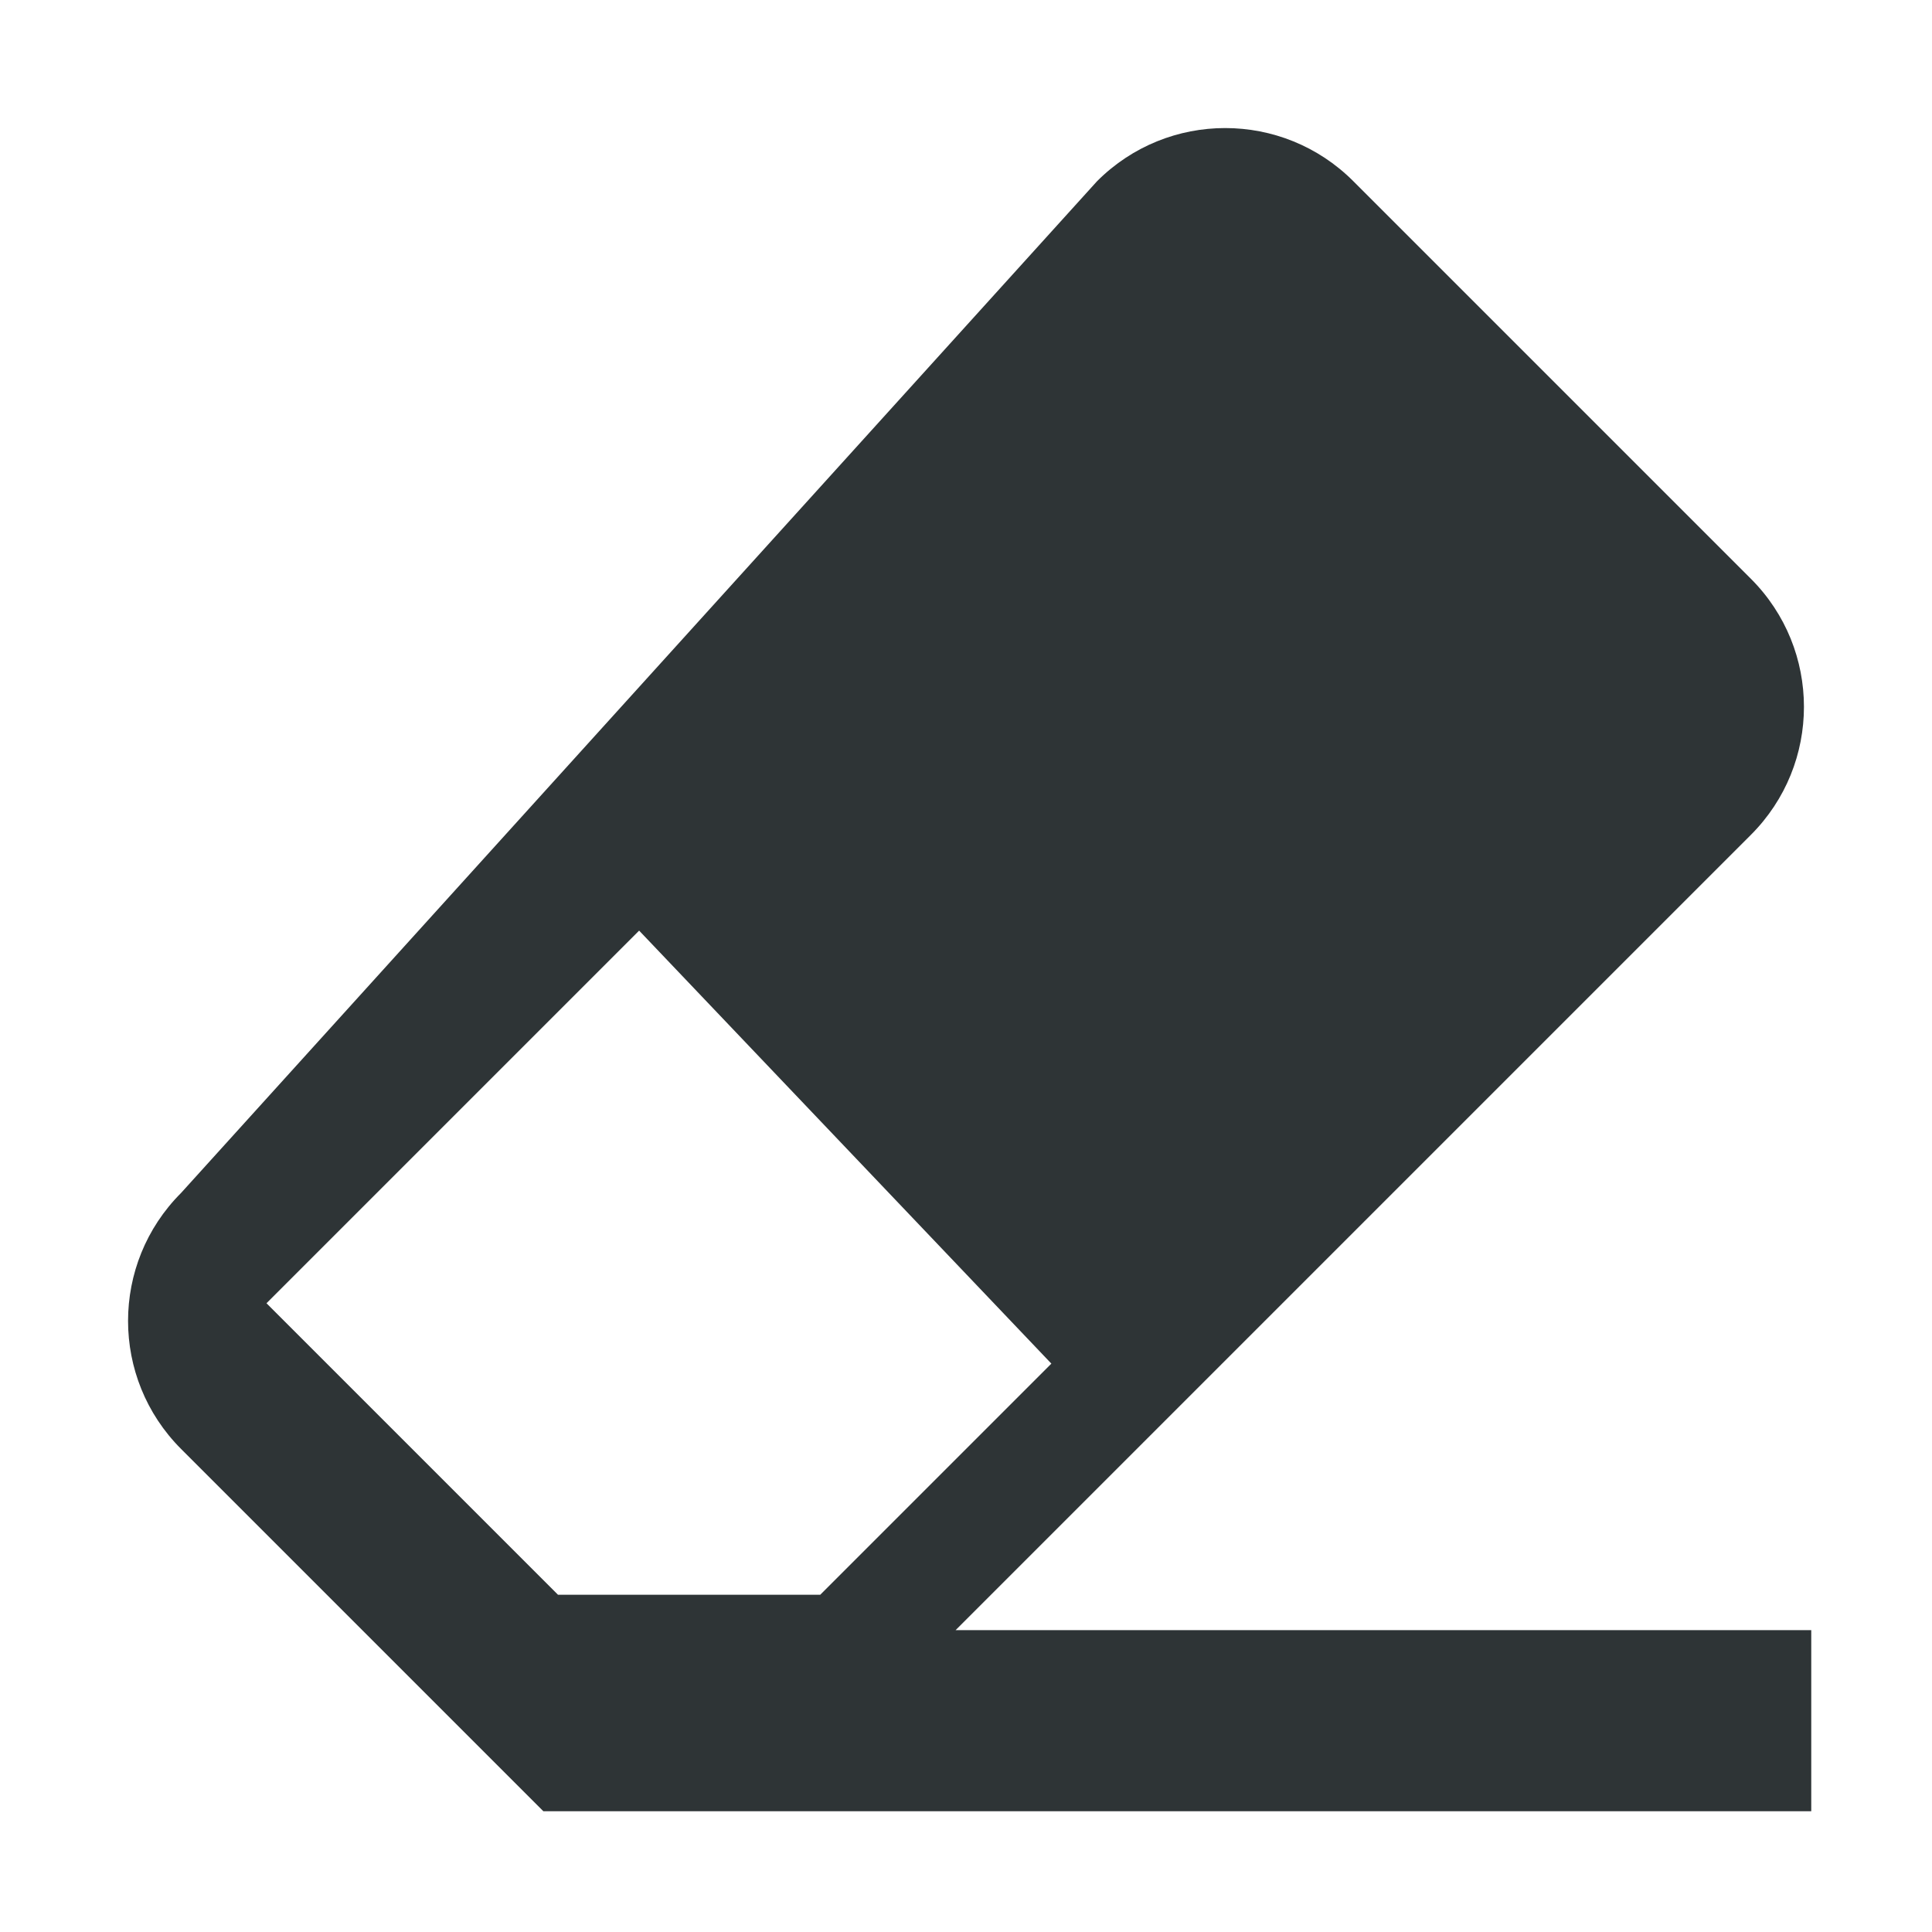
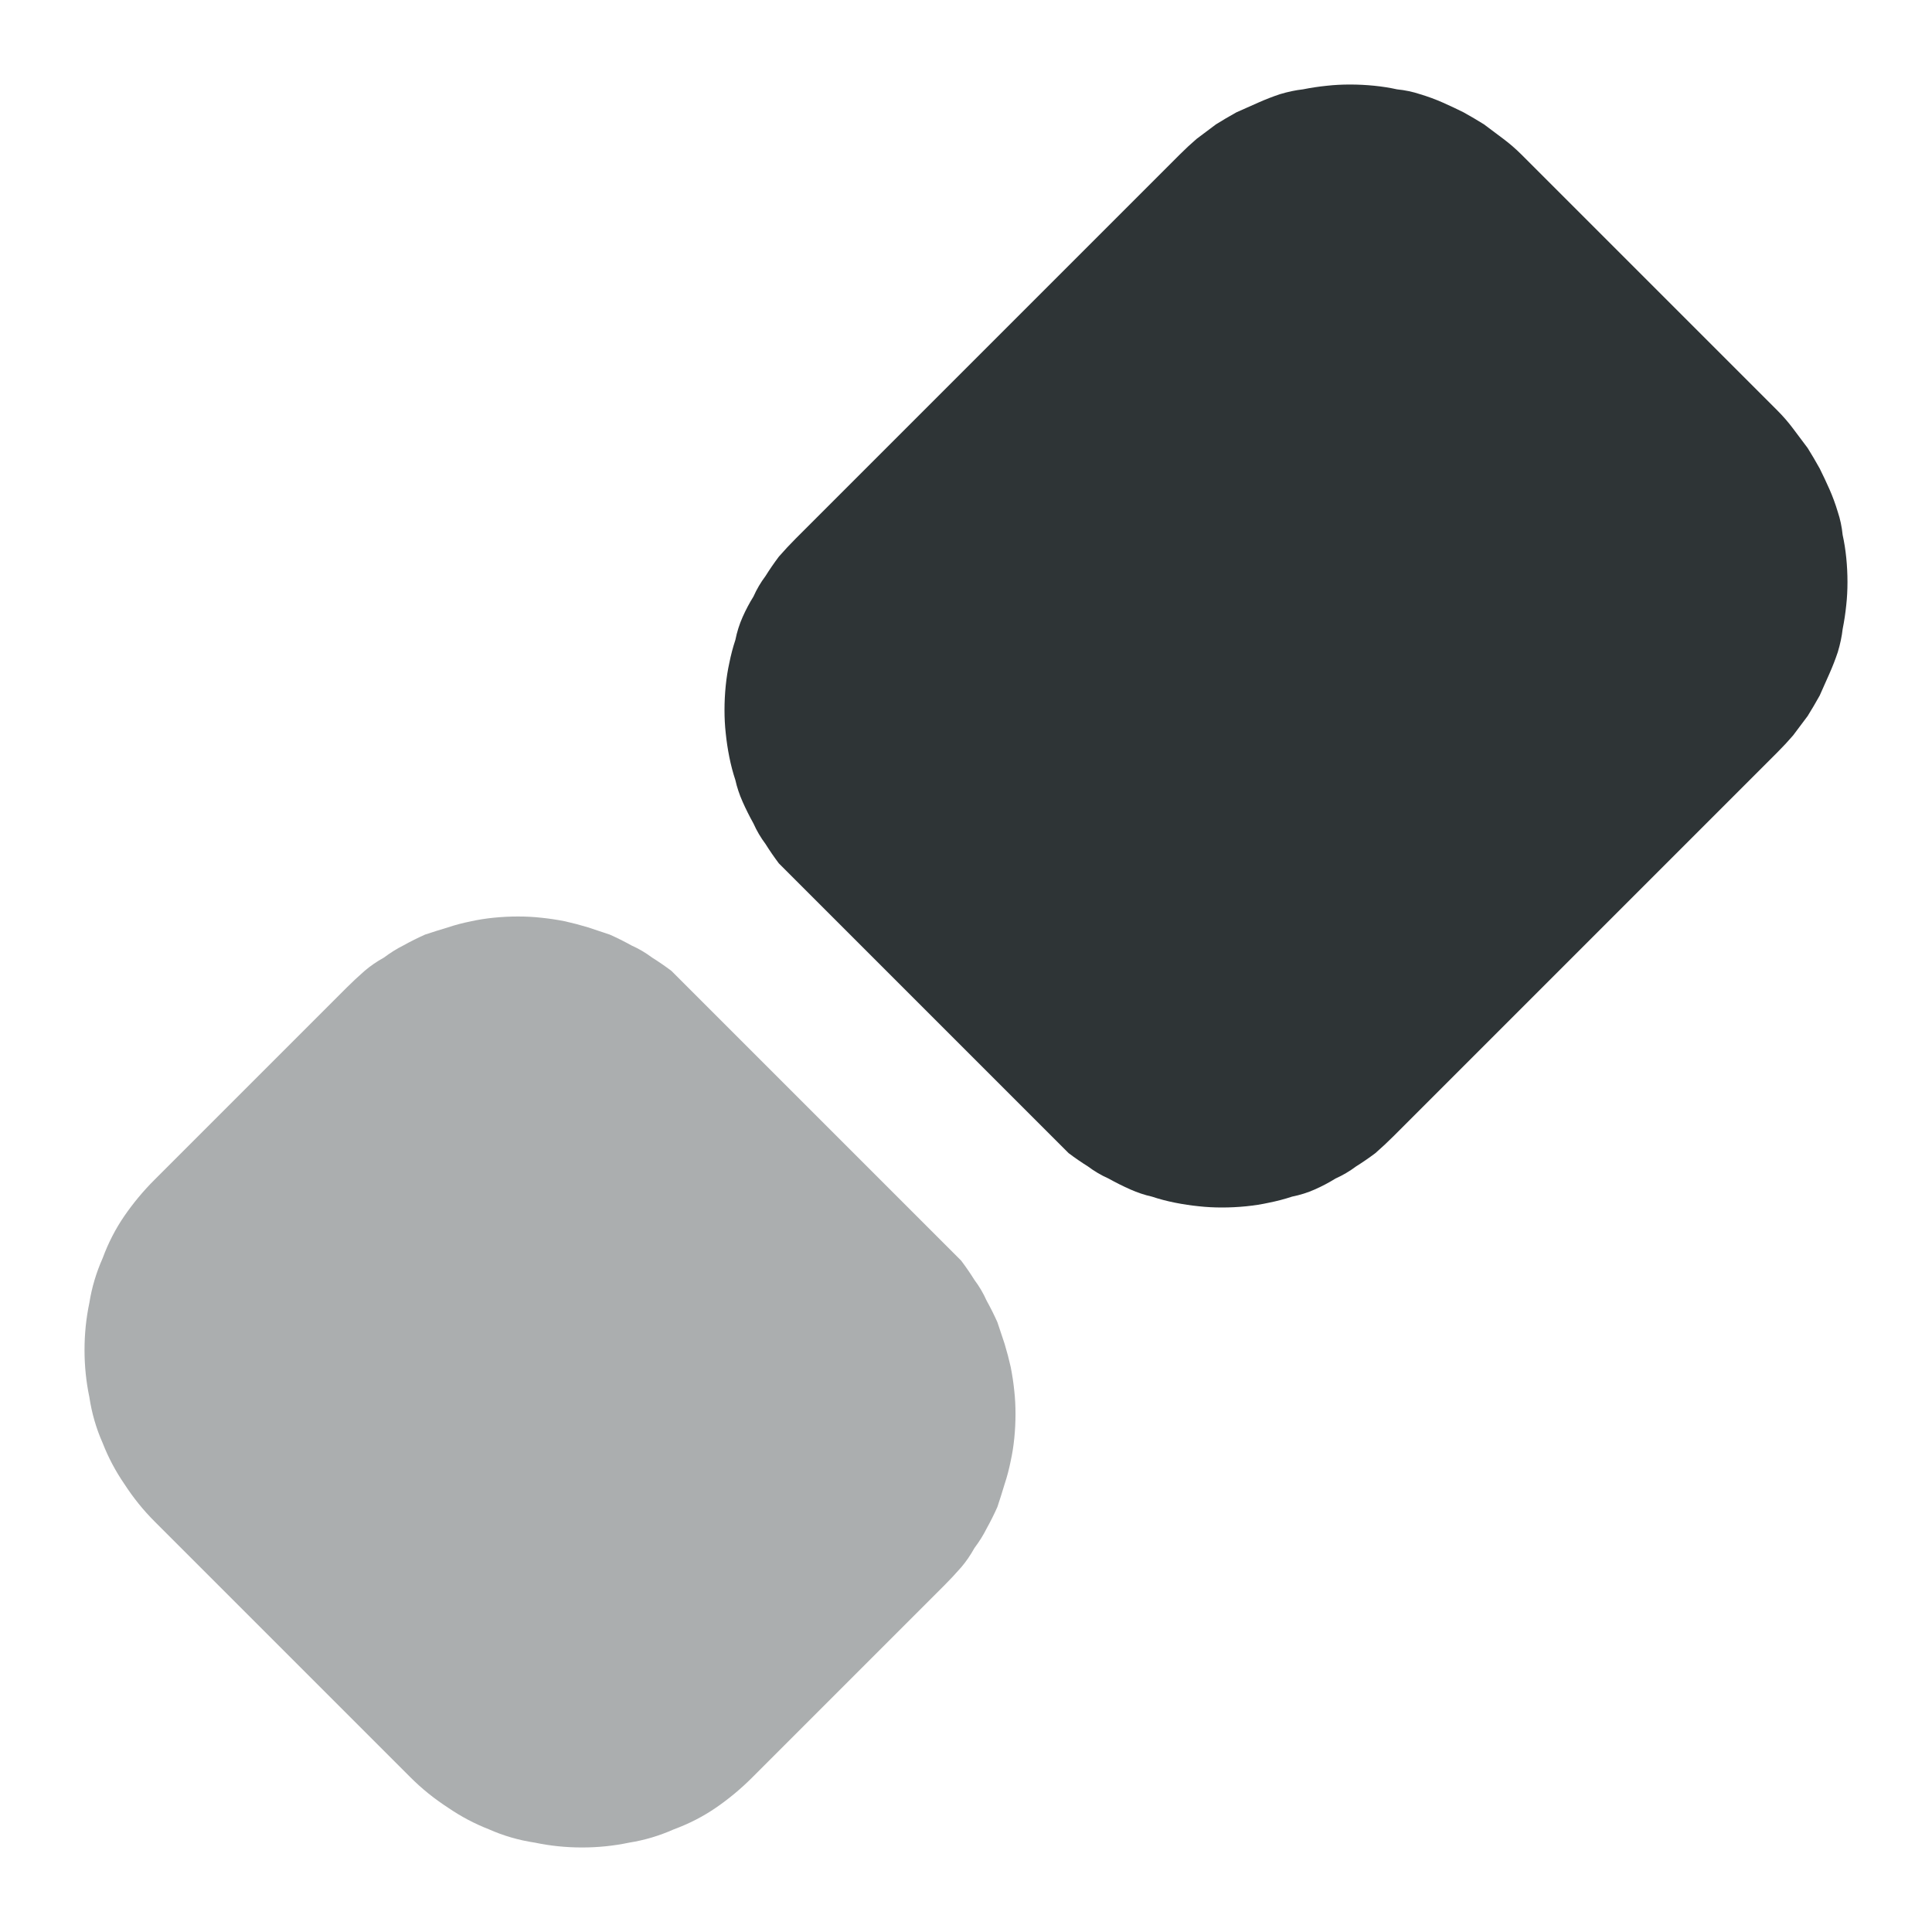
- <svg xmlns="http://www.w3.org/2000/svg" height="16px" viewBox="0 0 16 16" width="16px">
-   <path d="m 9.086 1.5 c 0.586 -0.586 1.535 -0.586 2.121 0 l 3.293 3.293 c 0.586 0.586 0.586 1.535 0 2.121 l -6.586 6.586 h 7.086 v 1.5 h -10.5 l -3 -3 c -0.586 -0.586 -0.586 -1.535 0 -2.121 z m -3.793 6.207 l -3.086 3.086 l 2.414 2.414 h 2.172 l 1.914 -1.914 z m 0 0" fill="#2e3436" />
+ <svg xmlns="http://www.w3.org/2000/svg" width="16" height="16" viewBox="0 0 16 16" fill="#2e3436">
+   <path opacity="0.4" fill-rule="evenodd" d="M3.4 14.72L1.28 12.6Q1.14 12.46 1.03 12.29Q0.92 12.13 0.85 11.95Q0.77 11.77 0.74 11.57Q0.7 11.38 0.7 11.18Q0.7 10.98 0.74 10.79Q0.77 10.6 0.85 10.42Q0.92 10.23 1.03 10.07Q1.14 9.91 1.28 9.77L2.87 8.18Q2.94 8.11 3.02 8.04Q3.09 7.98 3.18 7.93Q3.26 7.87 3.34 7.83Q3.43 7.78 3.52 7.74Q3.61 7.71 3.71 7.68Q3.8 7.65 3.9 7.63Q3.99 7.61 4.09 7.6Q4.19 7.59 4.29 7.59Q4.39 7.59 4.48 7.6Q4.58 7.61 4.68 7.63Q4.77 7.65 4.87 7.68Q4.96 7.71 5.05 7.74Q5.14 7.78 5.23 7.83Q5.32 7.87 5.4 7.93Q5.48 7.98 5.56 8.04Q5.63 8.11 5.7 8.18L7.82 10.3Q7.89 10.37 7.96 10.44Q8.02 10.52 8.07 10.6Q8.13 10.68 8.17 10.77Q8.22 10.86 8.26 10.95Q8.29 11.04 8.32 11.13Q8.35 11.23 8.37 11.32Q8.39 11.42 8.4 11.52Q8.41 11.61 8.41 11.71Q8.41 11.81 8.4 11.91Q8.39 12.01 8.37 12.1Q8.35 12.2 8.32 12.29Q8.29 12.39 8.26 12.48Q8.22 12.57 8.17 12.66Q8.13 12.74 8.07 12.82Q8.02 12.91 7.96 12.98Q7.89 13.06 7.82 13.13L6.23 14.72Q6.09 14.86 5.93 14.97Q5.77 15.08 5.58 15.15Q5.4 15.23 5.21 15.26Q5.02 15.3 4.82 15.3Q4.62 15.3 4.43 15.26Q4.23 15.23 4.05 15.15Q3.87 15.08 3.71 14.97Q3.54 14.86 3.4 14.72Z" />
+   <path fill-rule="evenodd" d="M6.59 7.29L8.71 9.41Q8.78 9.48 8.85 9.55Q8.93 9.61 9.01 9.66Q9.09 9.72 9.18 9.76Q9.27 9.81 9.36 9.85Q9.45 9.89 9.54 9.91Q9.63 9.94 9.73 9.96Q9.83 9.98 9.93 9.99Q10.02 10 10.12 10Q10.22 10 10.32 9.99Q10.42 9.98 10.51 9.96Q10.61 9.94 10.7 9.91Q10.8 9.89 10.89 9.85Q10.98 9.81 11.06 9.76Q11.15 9.72 11.23 9.66Q11.31 9.61 11.39 9.55Q11.47 9.48 11.54 9.41L14.72 6.23Q14.79 6.16 14.85 6.09Q14.91 6.01 14.97 5.93Q15.02 5.85 15.07 5.76Q15.11 5.67 15.15 5.58Q15.19 5.49 15.22 5.4Q15.25 5.3 15.26 5.21Q15.28 5.11 15.29 5.01Q15.3 4.92 15.3 4.82Q15.3 4.72 15.29 4.62Q15.28 4.52 15.26 4.43Q15.25 4.33 15.22 4.24Q15.19 4.14 15.15 4.05Q15.11 3.96 15.07 3.88Q15.02 3.79 14.97 3.71Q14.91 3.63 14.85 3.55Q14.79 3.47 14.72 3.4L12.6 1.28Q12.53 1.21 12.45 1.15Q12.37 1.09 12.29 1.03Q12.21 0.98 12.12 0.93Q12.04 0.89 11.95 0.85Q11.86 0.81 11.76 0.78Q11.67 0.75 11.57 0.74Q11.48 0.72 11.38 0.71Q11.28 0.7 11.18 0.7Q11.08 0.7 10.99 0.71Q10.89 0.72 10.79 0.74Q10.7 0.75 10.6 0.78Q10.51 0.81 10.42 0.85Q10.33 0.89 10.24 0.93Q10.15 0.98 10.07 1.03Q9.99 1.09 9.91 1.15Q9.84 1.21 9.77 1.28L6.59 4.46Q6.52 4.53 6.45 4.61Q6.39 4.69 6.34 4.77Q6.28 4.85 6.24 4.94Q6.19 5.02 6.15 5.11Q6.11 5.2 6.09 5.3Q6.06 5.39 6.04 5.49Q6.02 5.58 6.01 5.68Q6 5.78 6 5.88Q6 5.98 6.01 6.07Q6.02 6.17 6.04 6.27Q6.06 6.37 6.09 6.46Q6.11 6.55 6.15 6.64Q6.19 6.73 6.24 6.82Q6.28 6.91 6.34 6.99Q6.39 7.07 6.45 7.15Q6.52 7.22 6.59 7.29Z" />
</svg>
